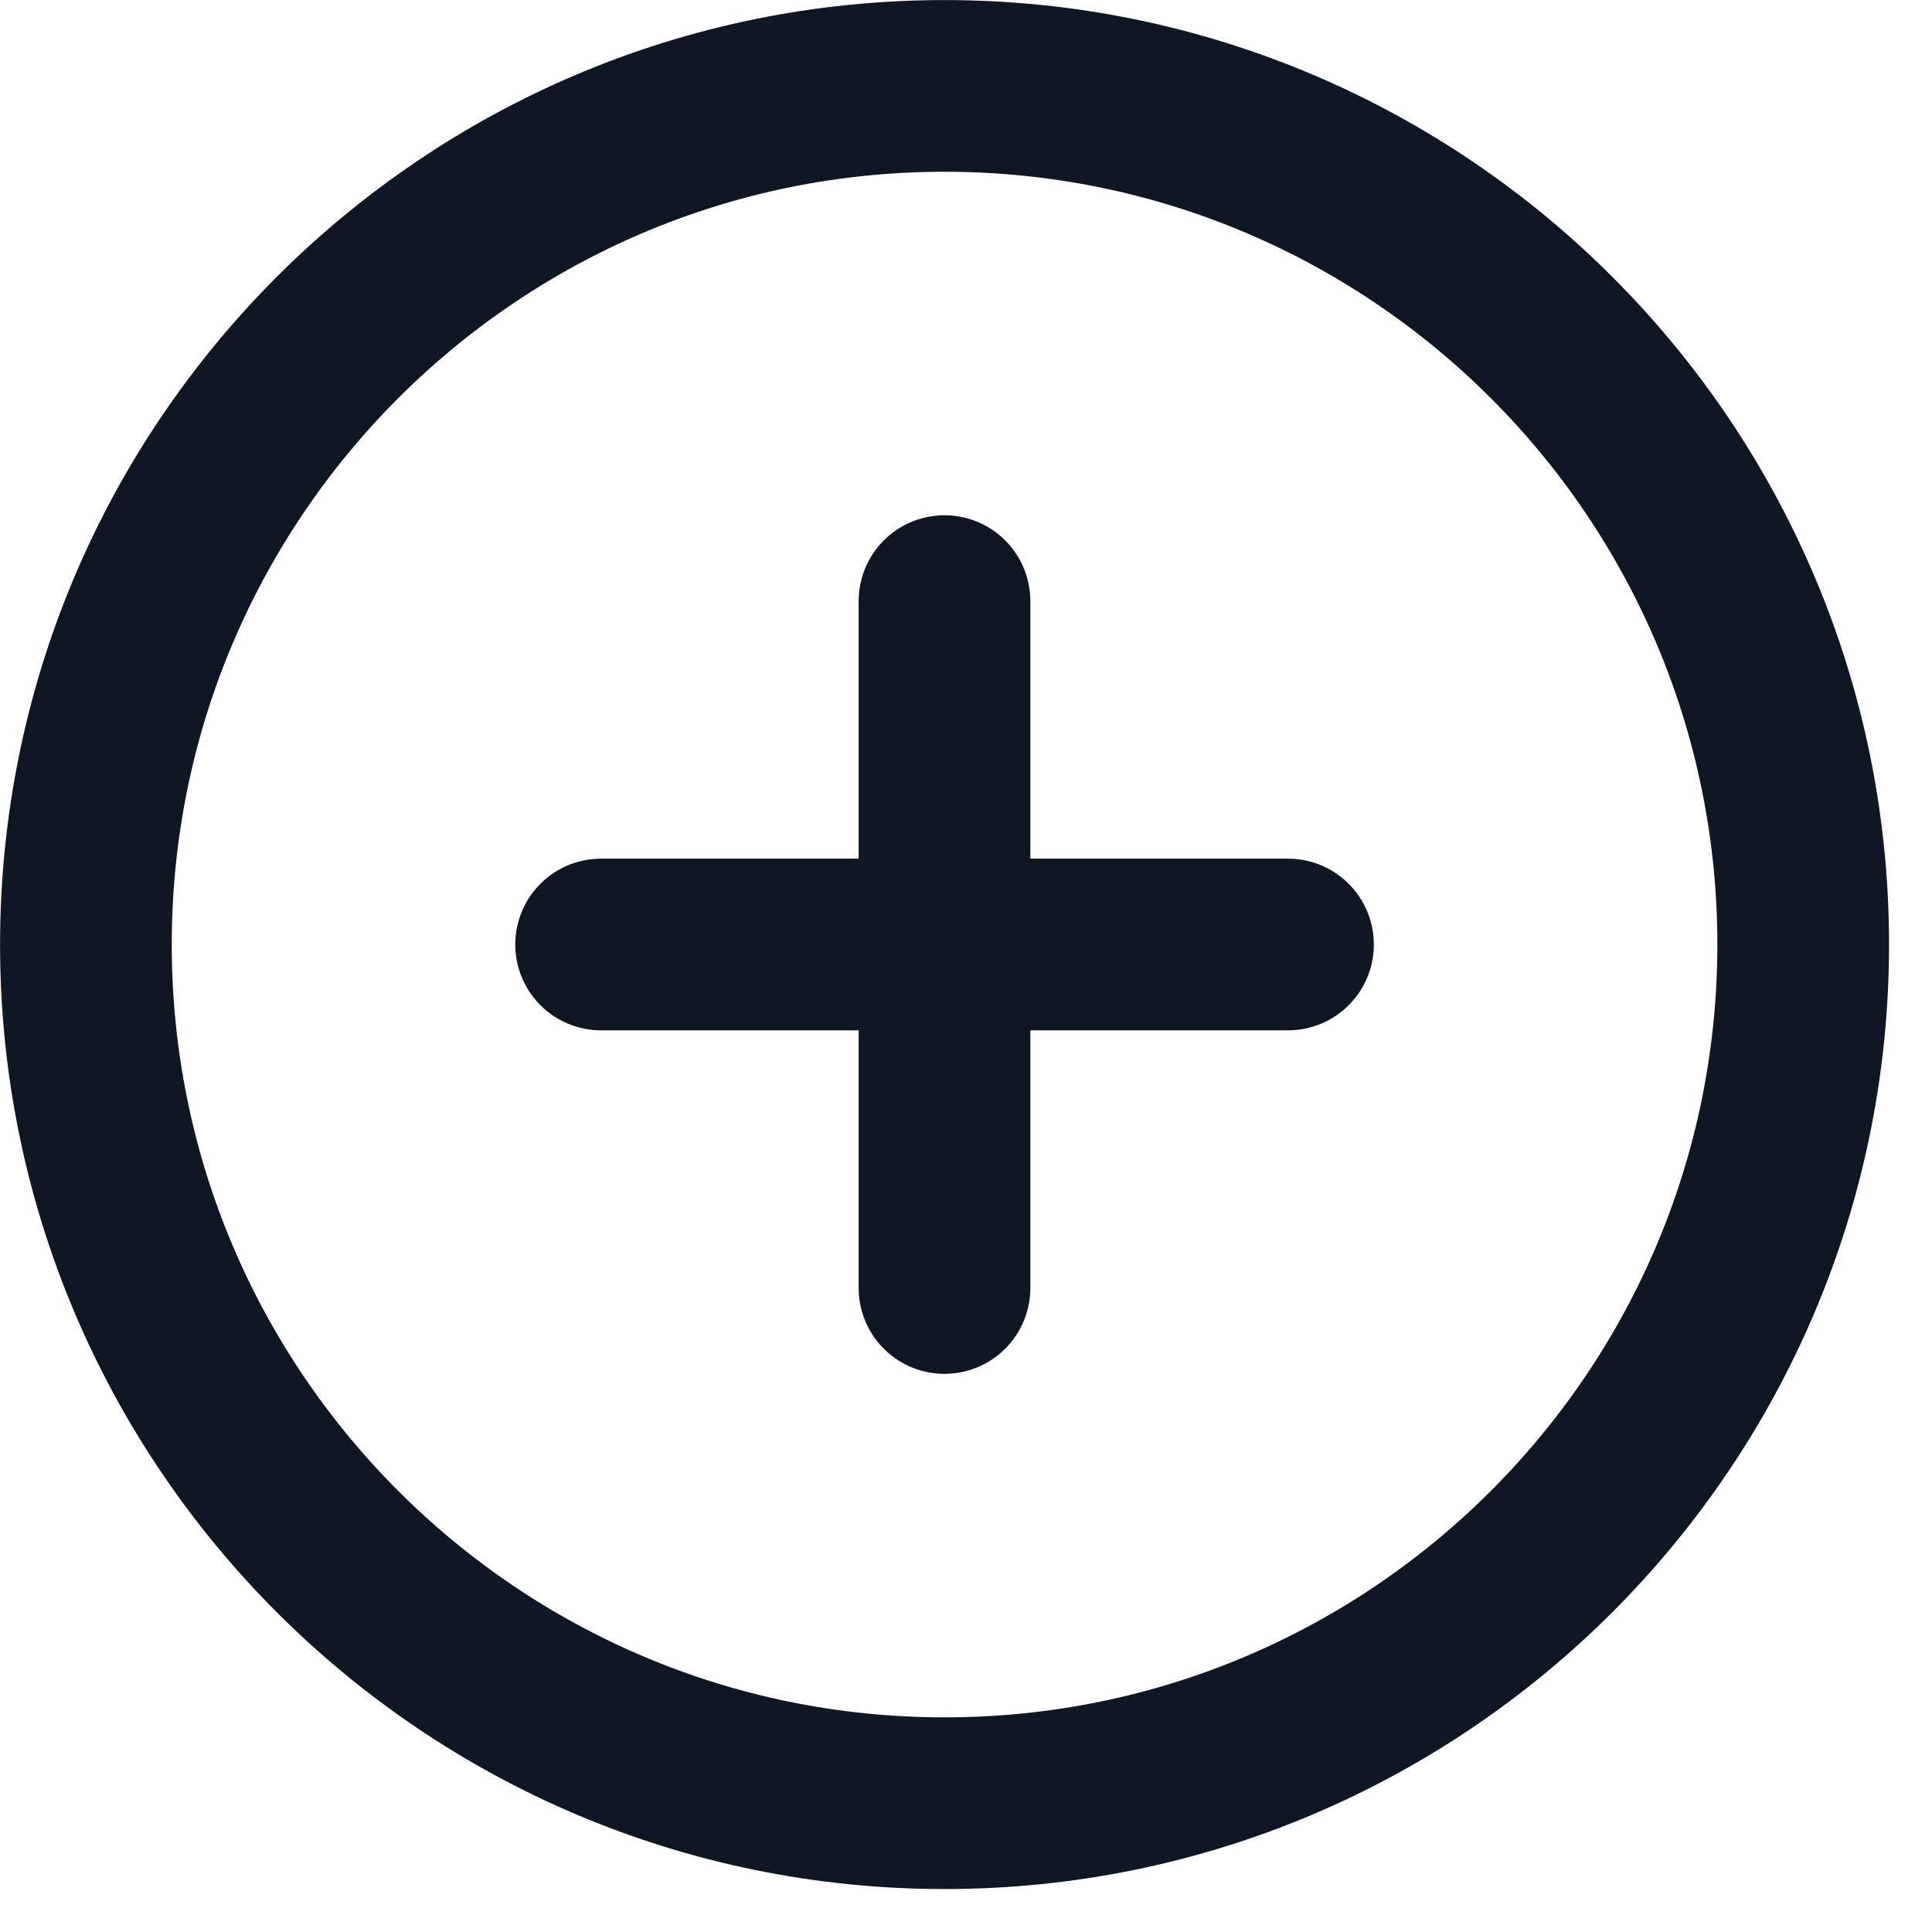
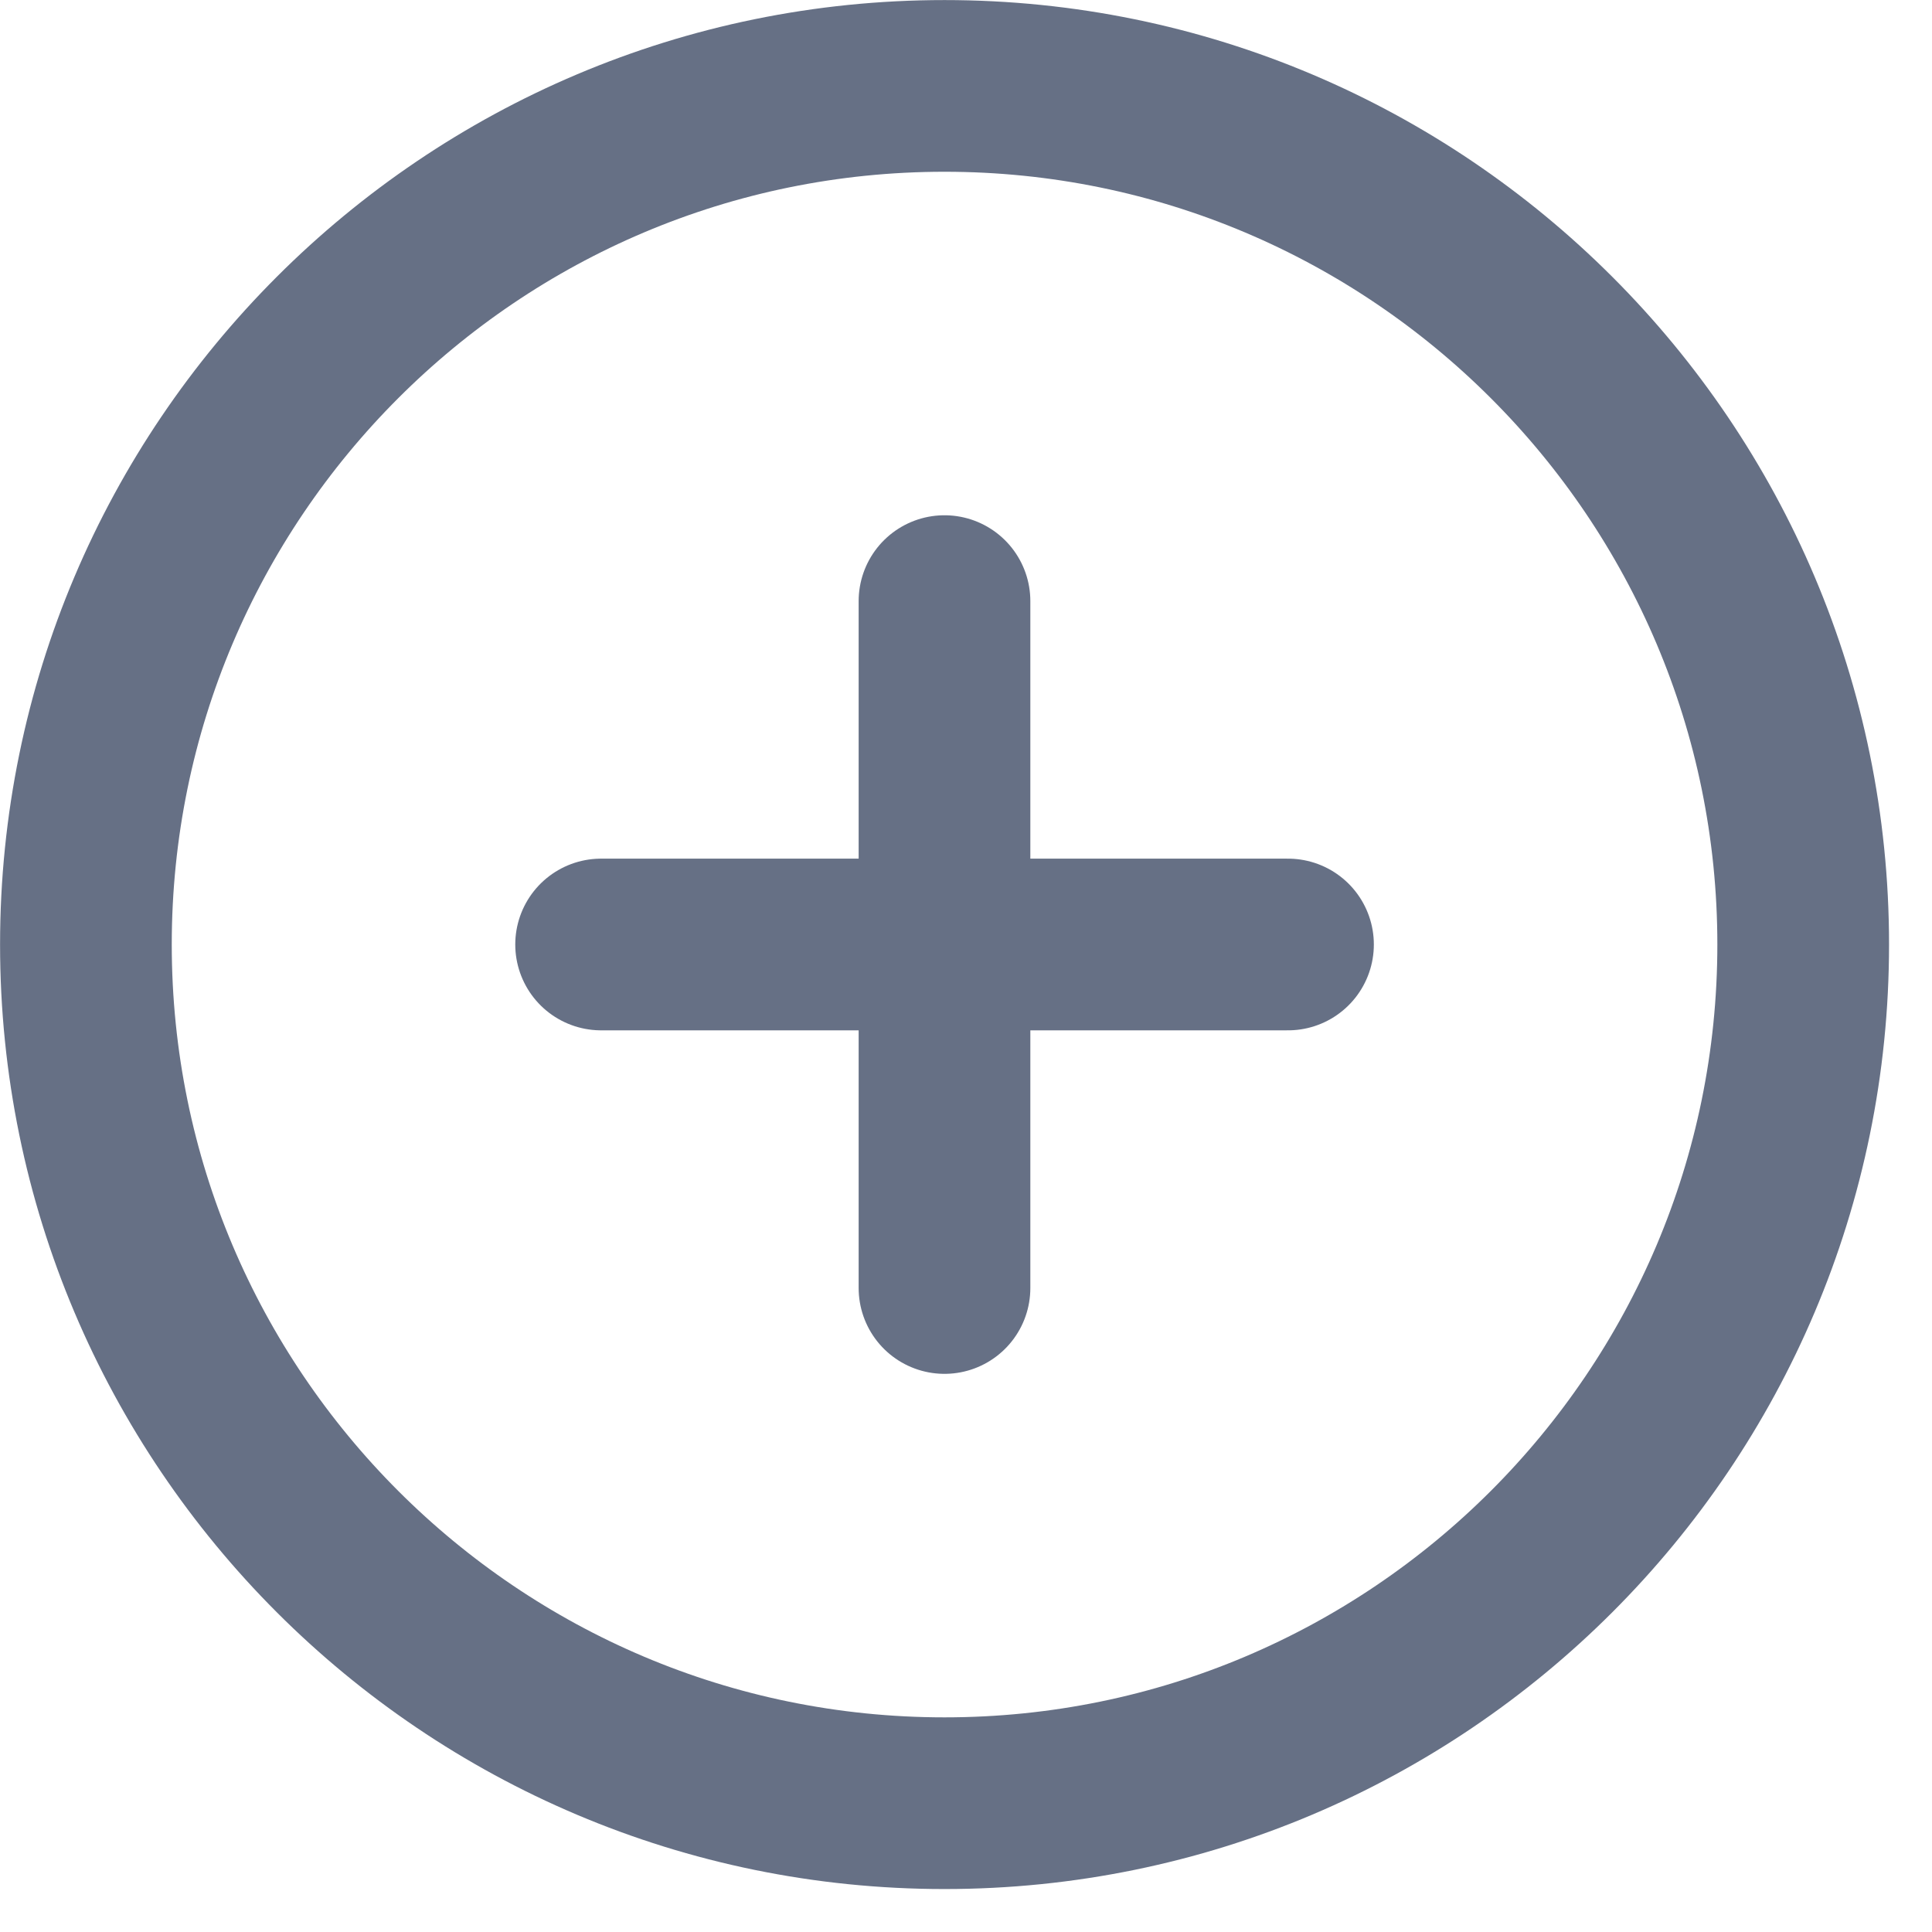
<svg xmlns="http://www.w3.org/2000/svg" width="15" height="15" viewBox="0 0 15 15" fill="none">
-   <path d="M4.667 7.333H10M7.333 4.667V10M0.667 7.333C0.667 11.013 3.654 14 7.333 14C11.013 14 14 11.013 14 7.333C14 3.654 11.013 0.667 7.333 0.667C3.654 0.667 0.667 3.654 0.667 7.333Z" stroke="#0F1724" stroke-width="1.333" stroke-linecap="round" stroke-linejoin="round" />
+   <path d="M4.667 7.333H10M7.333 4.667V10M0.667 7.333C0.667 11.013 3.654 14 7.333 14C11.013 14 14 11.013 14 7.333C14 3.654 11.013 0.667 7.333 0.667C3.654 0.667 0.667 3.654 0.667 7.333Z" stroke="#667085" stroke-width="1.333" stroke-linecap="round" stroke-linejoin="round" />
</svg>
